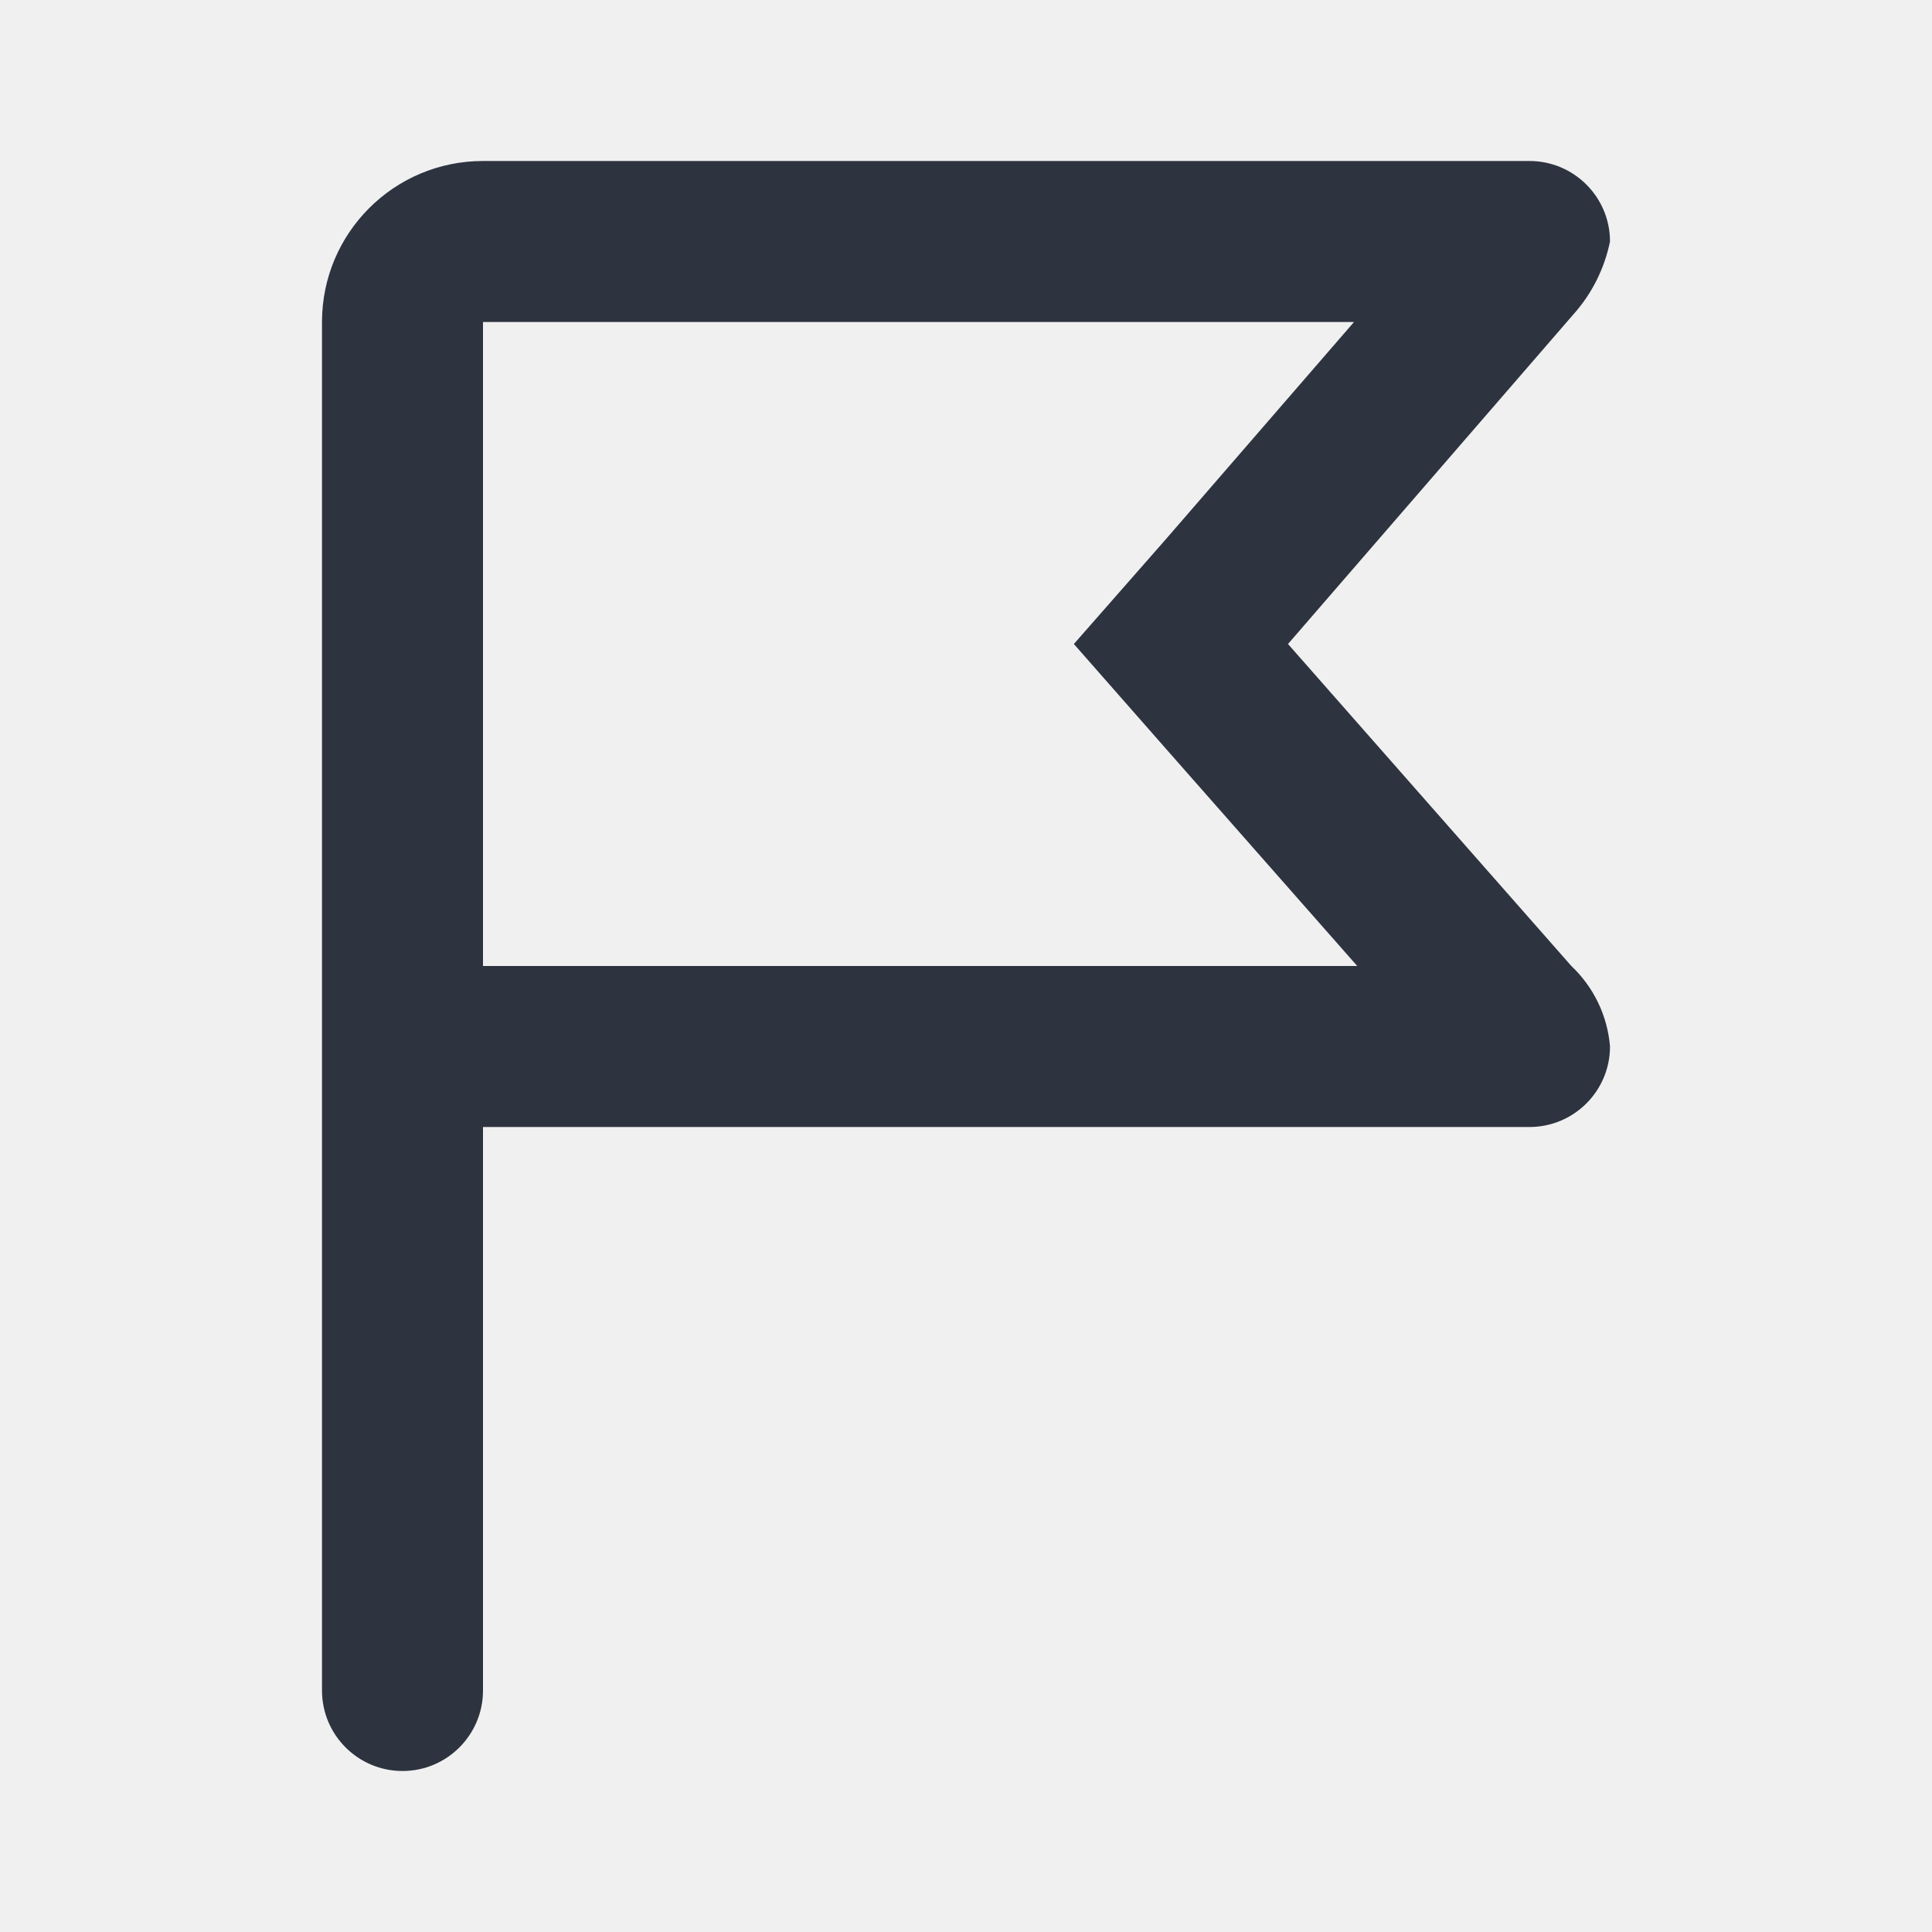
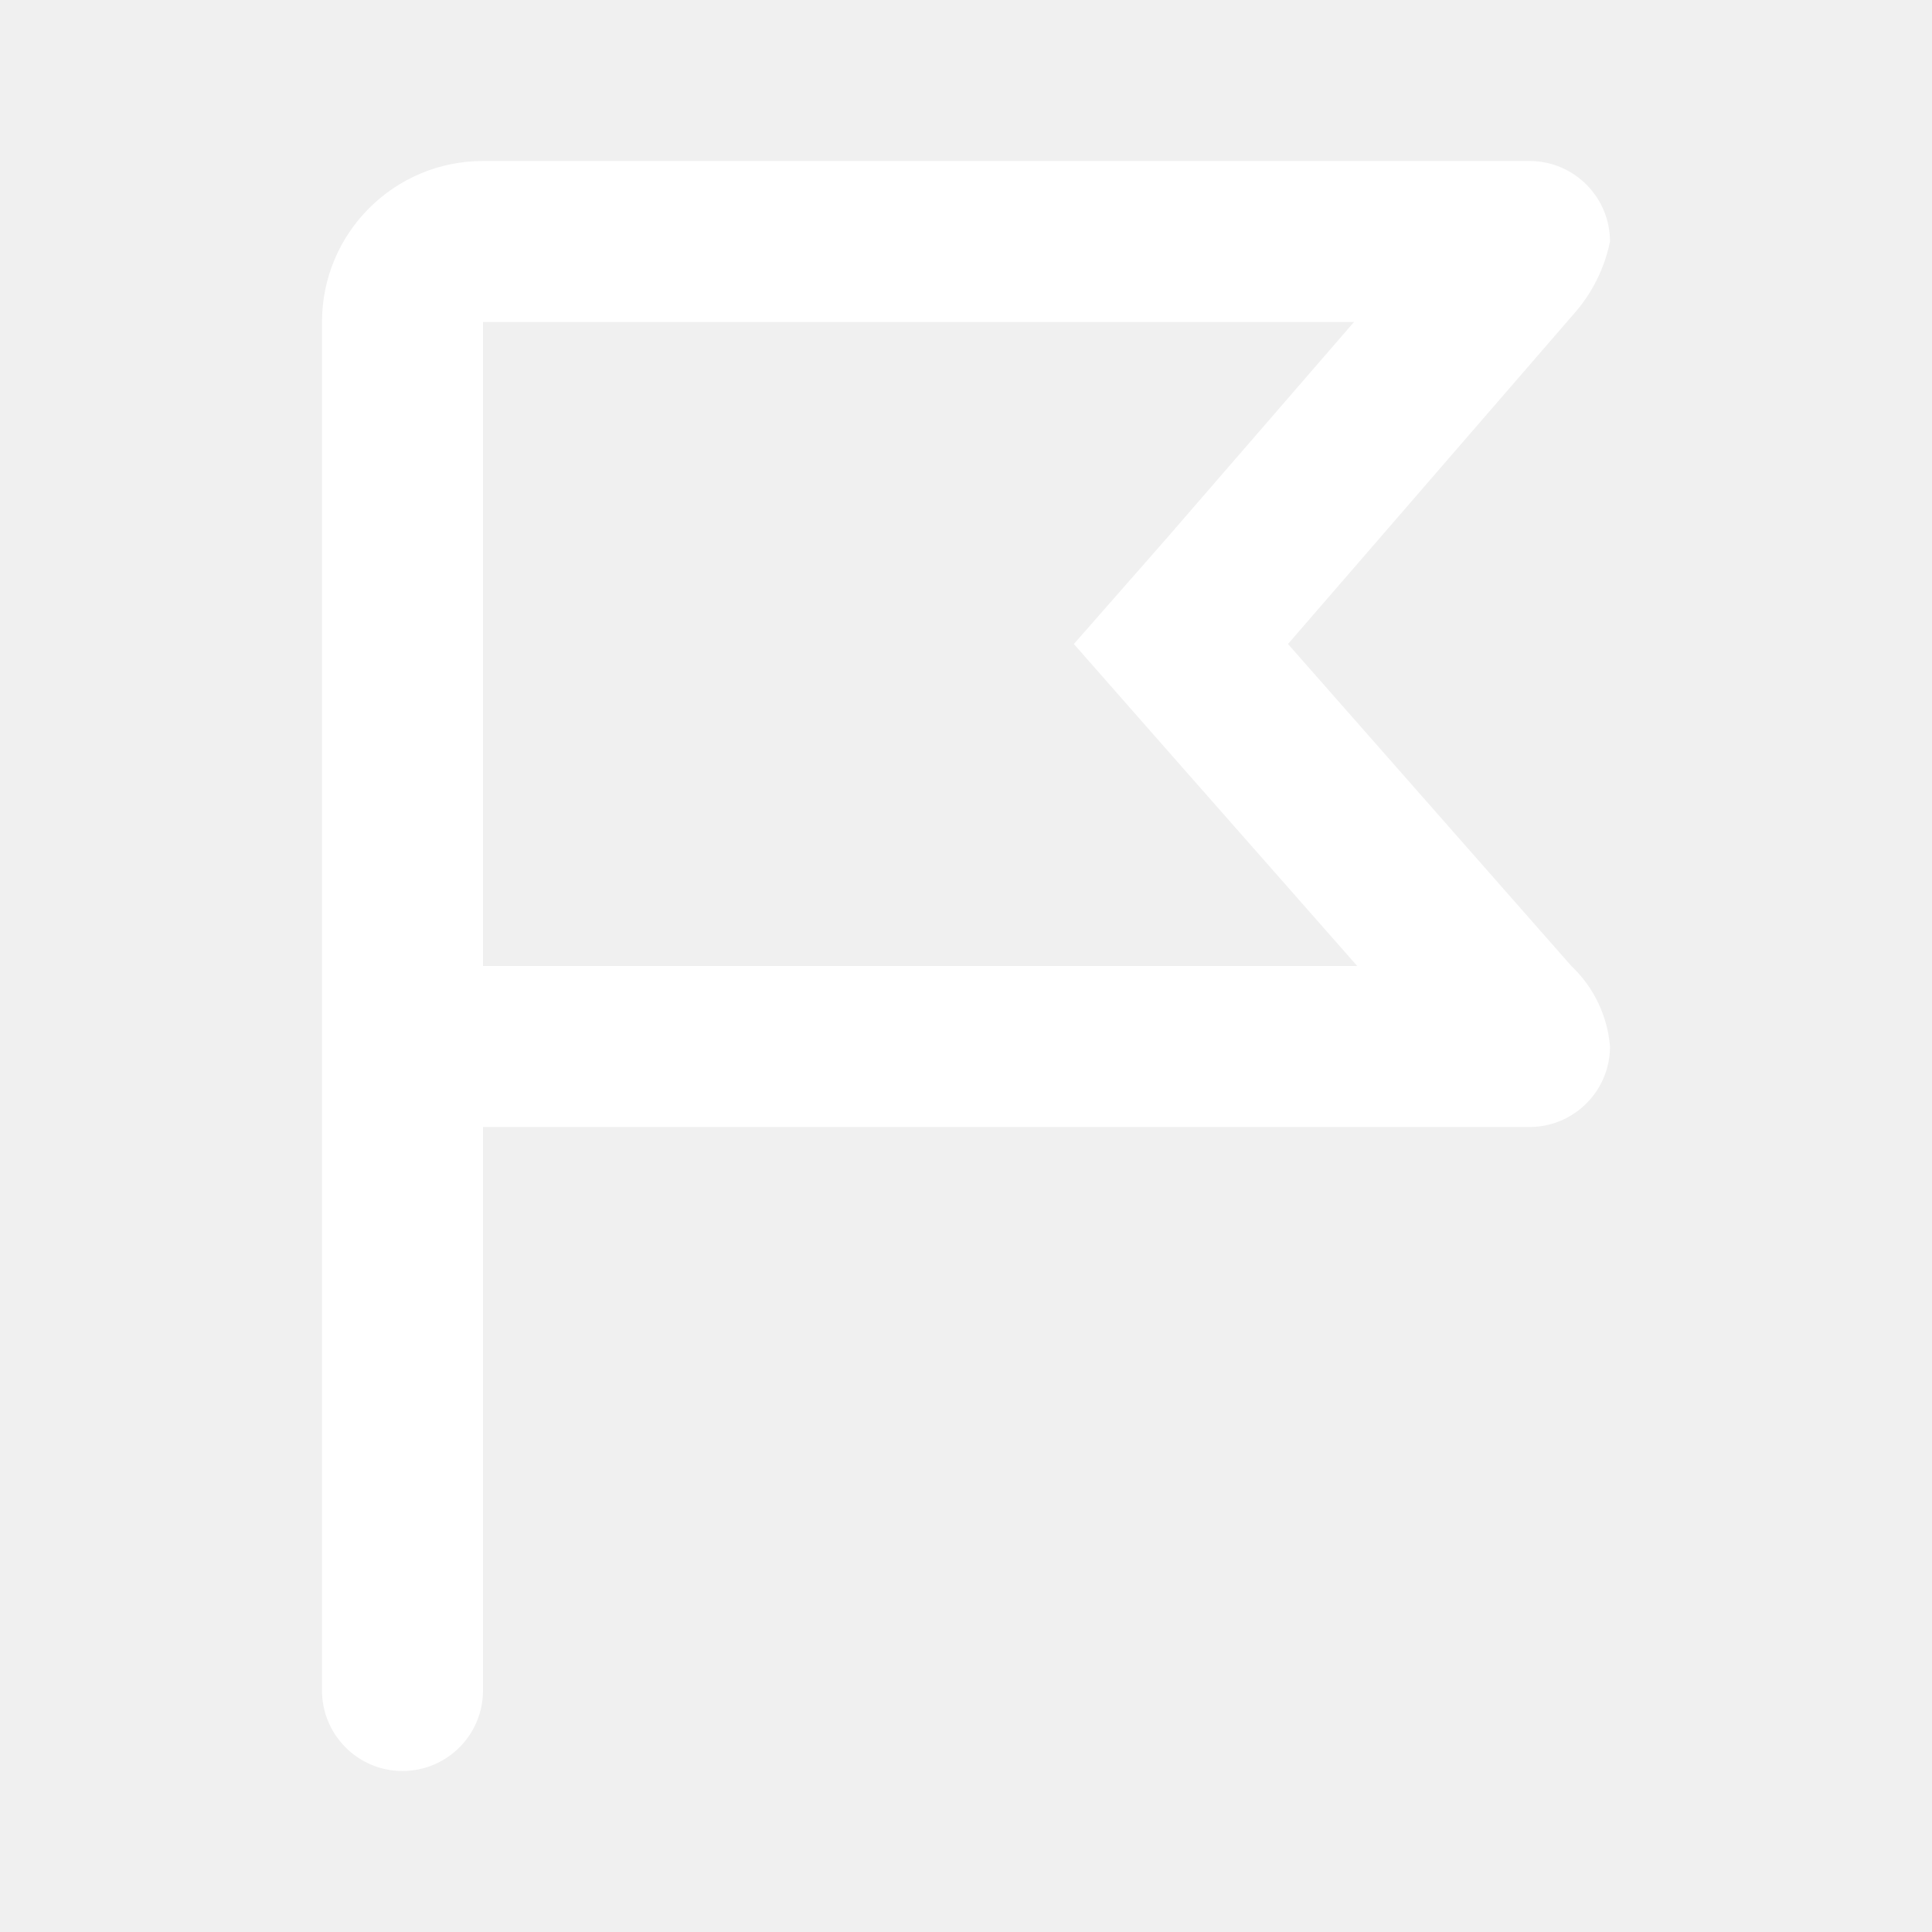
<svg xmlns="http://www.w3.org/2000/svg" width="32px" height="32px" viewBox="0 0 24 24" version="1.1">
  <defs />
-   <g id="icon/ic_report" stroke="none" stroke-width="1" fill="none" fill-rule="evenodd">
-     <path d="M16,8 L19.55,3.9 C19.777,3.645 19.932,3.334 20,3 C20,2.448 19.552,2 19,2 L6,2 C4.895,2 4,2.895 4,4 L4,21 C4,21.552 4.448,22 5,22 C5.552,22 6,21.552 6,21 L6,14 L19,14 C19.552,14 20,13.552 20,13 C19.969,12.619 19.798,12.263 19.52,12 L16,8 Z M6,12 L6,4 L16.82,4 L14.49,6.69 L13.34,8 L14.5,9.32 L16.86,12 L6,12 Z" id="ic_report" fill="#2D333F" fill-rule="nonzero" />
+   <g id="icon" stroke="none" stroke-width="1">
+     <path fill="#ffffff" d="M16,8 L19.55,3.9 C19.777,3.645 19.932,3.334 20,3 C20,2.448 19.552,2 19,2 L6,2 C4.895,2 4,2.895 4,4 L4,21 C4,21.552 4.448,22 5,22 C5.552,22 6,21.552 6,21 L6,14 L19,14 C19.552,14 20,13.552 20,13 C19.969,12.619 19.798,12.263 19.52,12 L16,8 Z M6,12 L6,4 L16.82,4 L14.49,6.69 L13.34,8 L14.5,9.32 L16.86,12 L6,12 Z" id="ic_report" />
  </g>
</svg>
